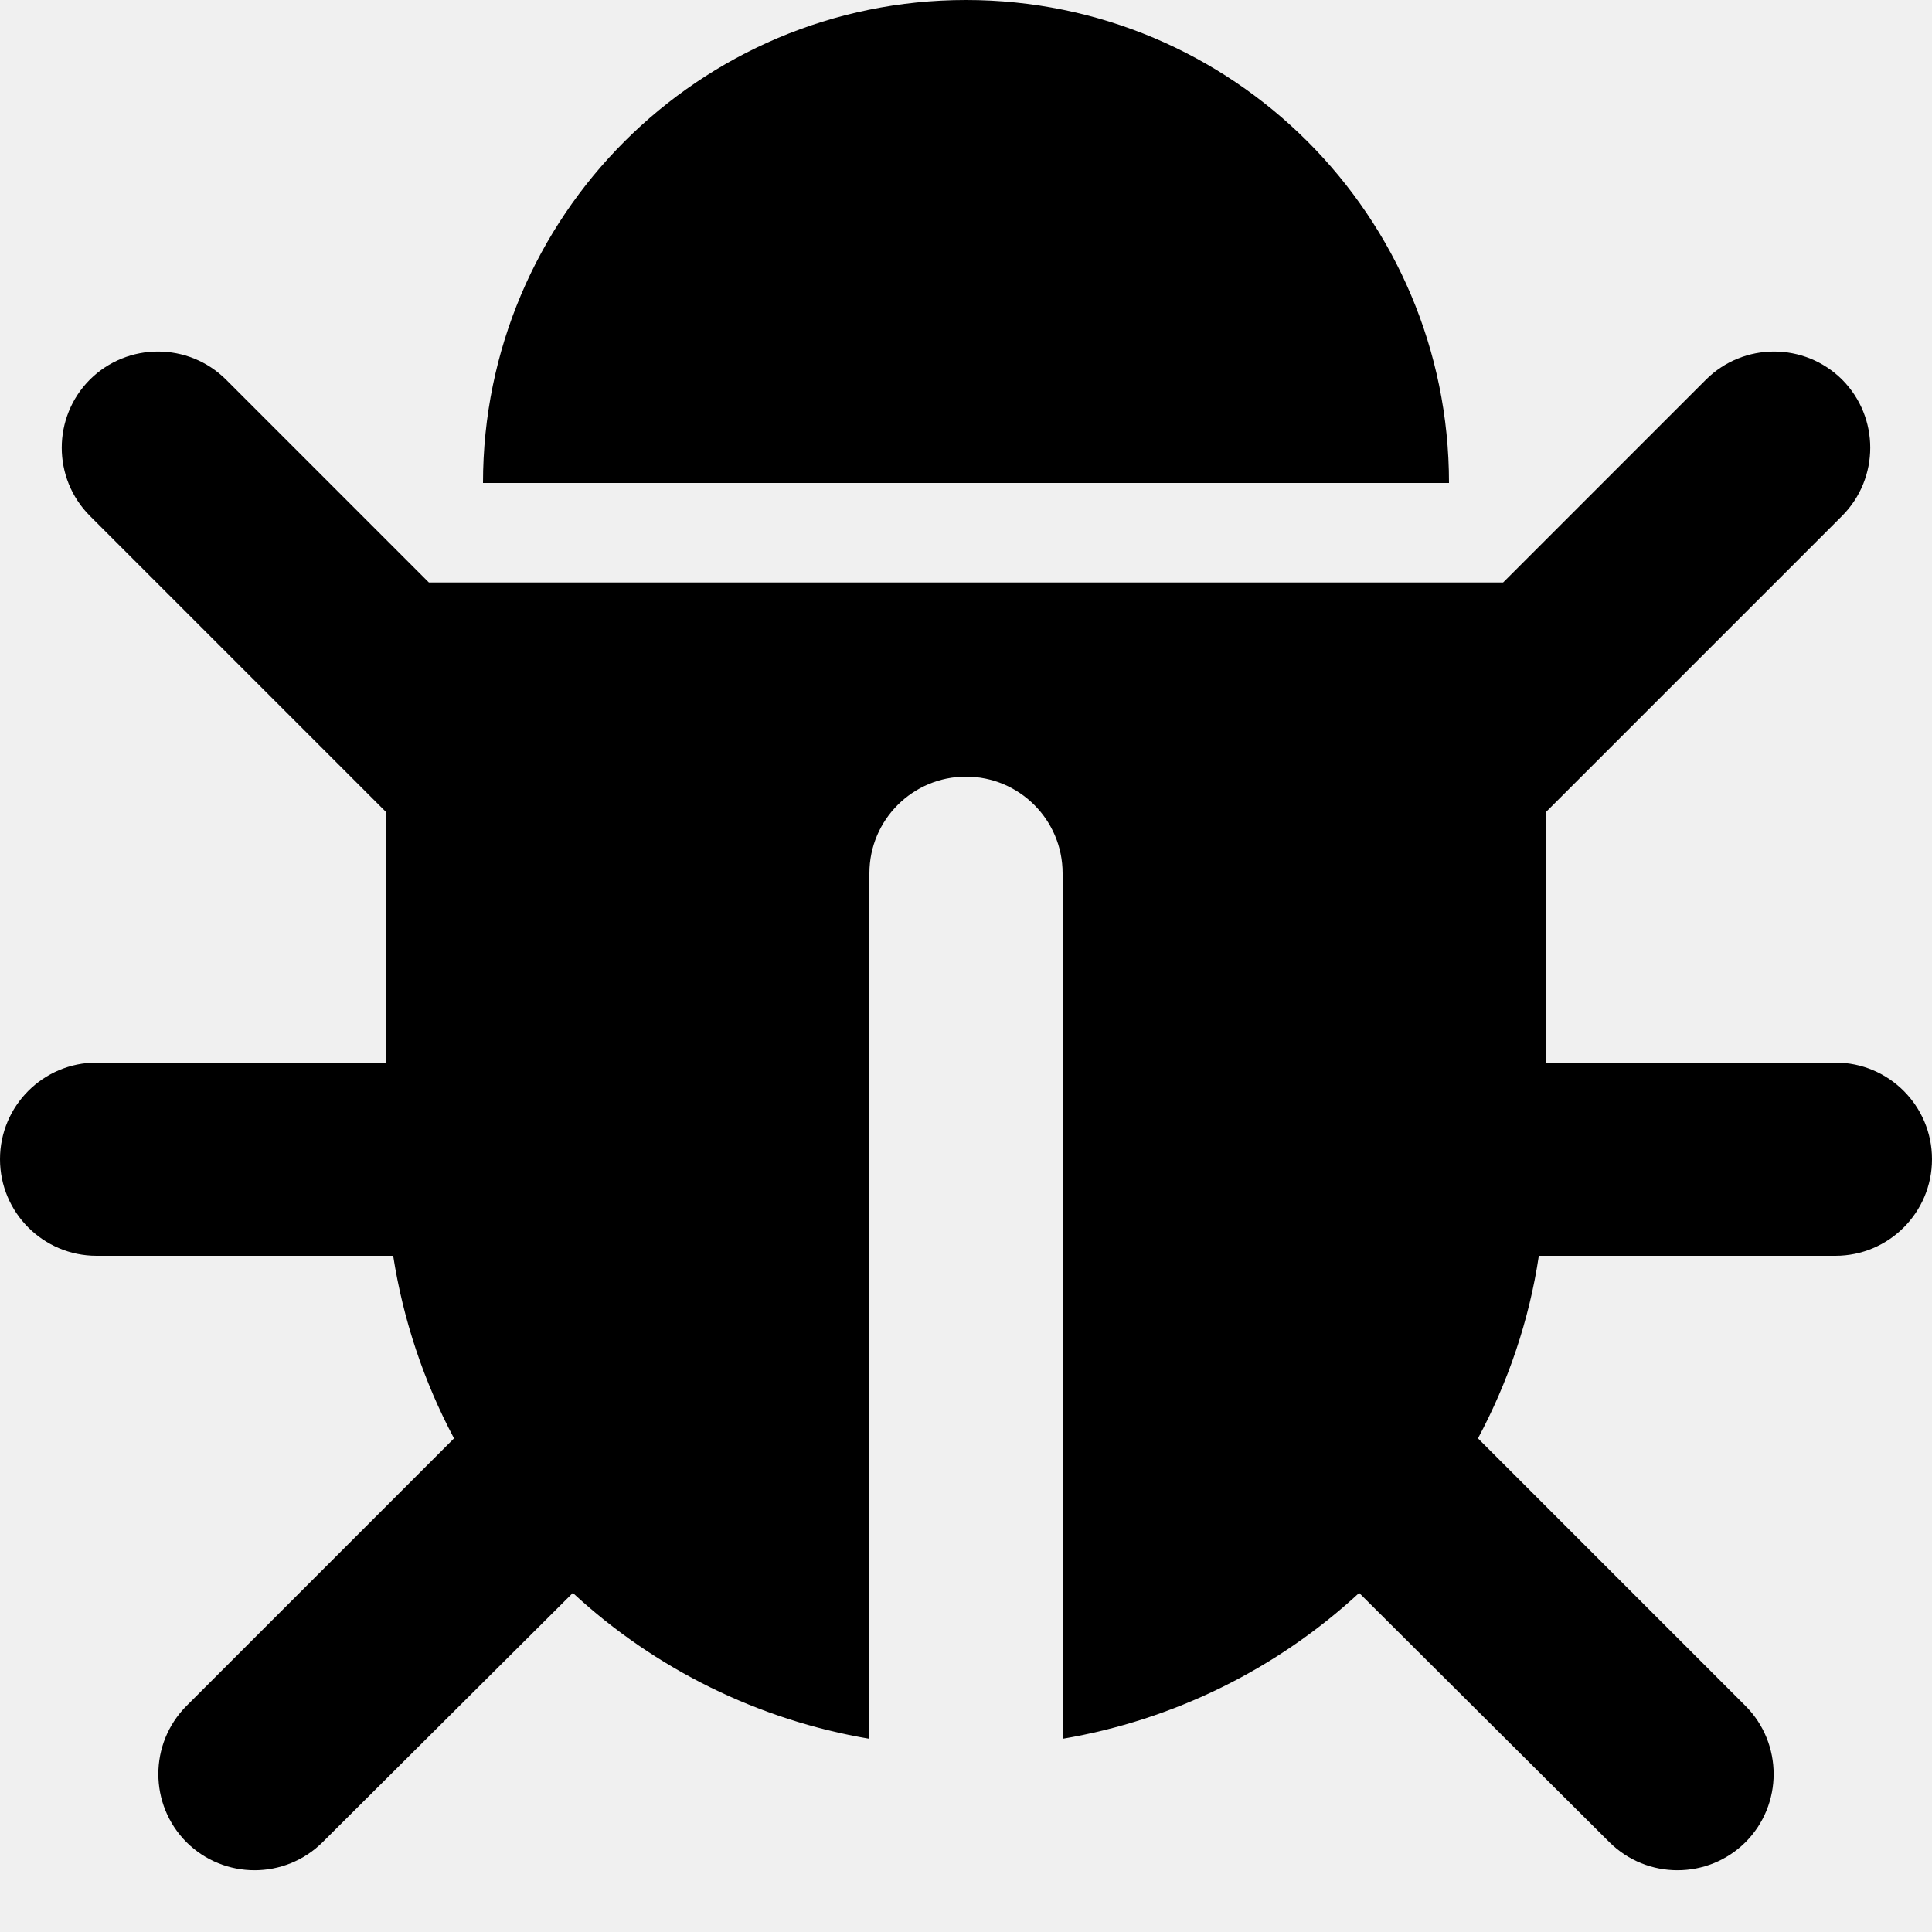
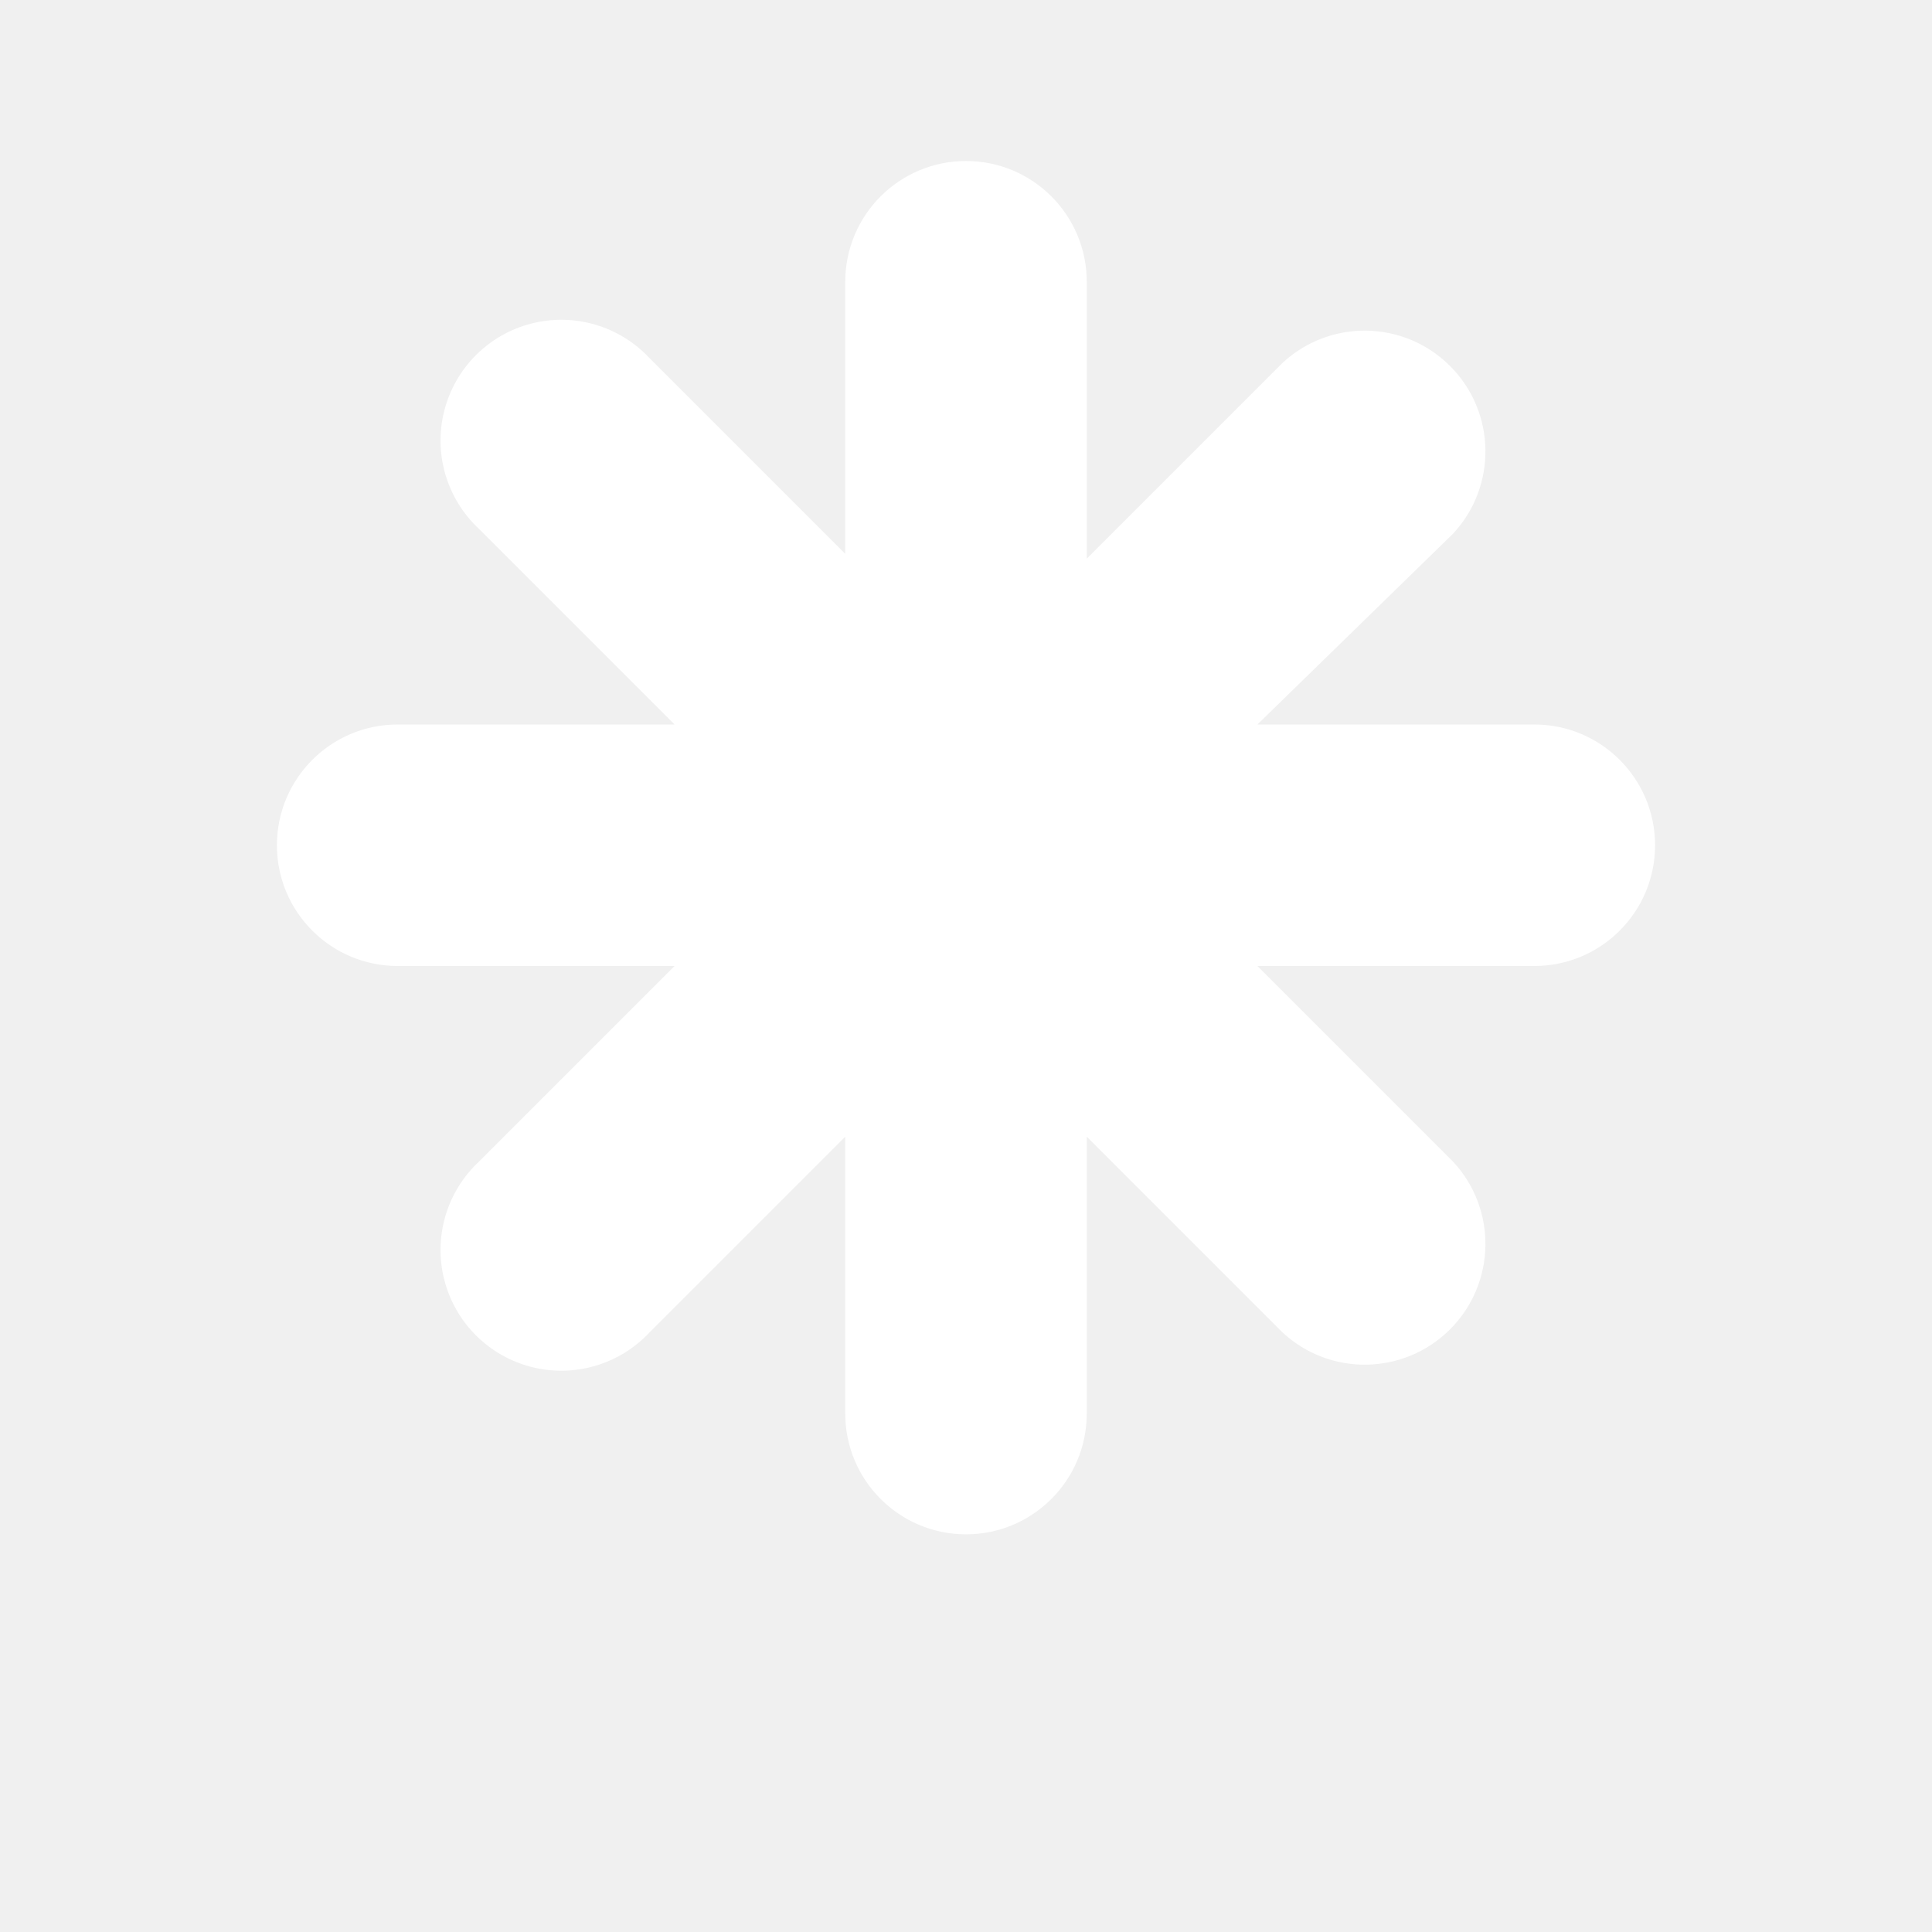
- <svg xmlns="http://www.w3.org/2000/svg" viewBox="0 0 20 20">
-   <path d="m15.3 14.89 2.77 2.77a1 1 0 0 1 0 1.41 1 1 0 0 1-1.41 0l-2.59-2.58A6 6 0 0 1 11 18V9.04a1 1 0 0 0-2 0V18a6 6 0 0 1-3.07-1.51l-2.59 2.58a1 1 0 0 1-1.41 0 1 1 0 0 1 0-1.41l2.77-2.77A6 6 0 0 1 4.07 13H1a1 1 0 1 1 0-2h3V8.41L.93 5.34a1 1 0 0 1 0-1.41 1 1 0 0 1 1.41 0l2.1 2.1h11.12l2.1-2.1a1 1 0 0 1 1.41 0 1 1 0 0 1 0 1.41L16 8.41V11h3a1 1 0 1 1 0 2h-3.07c-.1.67-.32 1.31-.63 1.89M15 5H5a5 5 0 1 1 10 0" />
+ <svg xmlns="http://www.w3.org/2000/svg" viewBox="0 0 24 24" width="24" height="24">
+   <path fill="#FFFFFF" d="M12 2a1.5 1.5 0 0 1 1.5 1.5v3.44l2.43-2.43a1.5 1.5 0 0 1 2.12 2.12L15.62 9h3.44a1.5 1.5 0 0 1 0 3h-3.44l2.43 2.43a1.5 1.5 0 0 1-2.12 2.12L13.5 14.12v3.44a1.5 1.5 0 0 1-3 0v-3.44l-2.43 2.43a1.5 1.5 0 1 1-2.12-2.12L8.38 12H4.94a1.5 1.5 0 0 1 0-3h3.44L5.95 6.57a1.5 1.5 0 1 1 2.12-2.12L10.5 6.88V3.5A1.5 1.5 0 0 1 12 2z" />
</svg>
